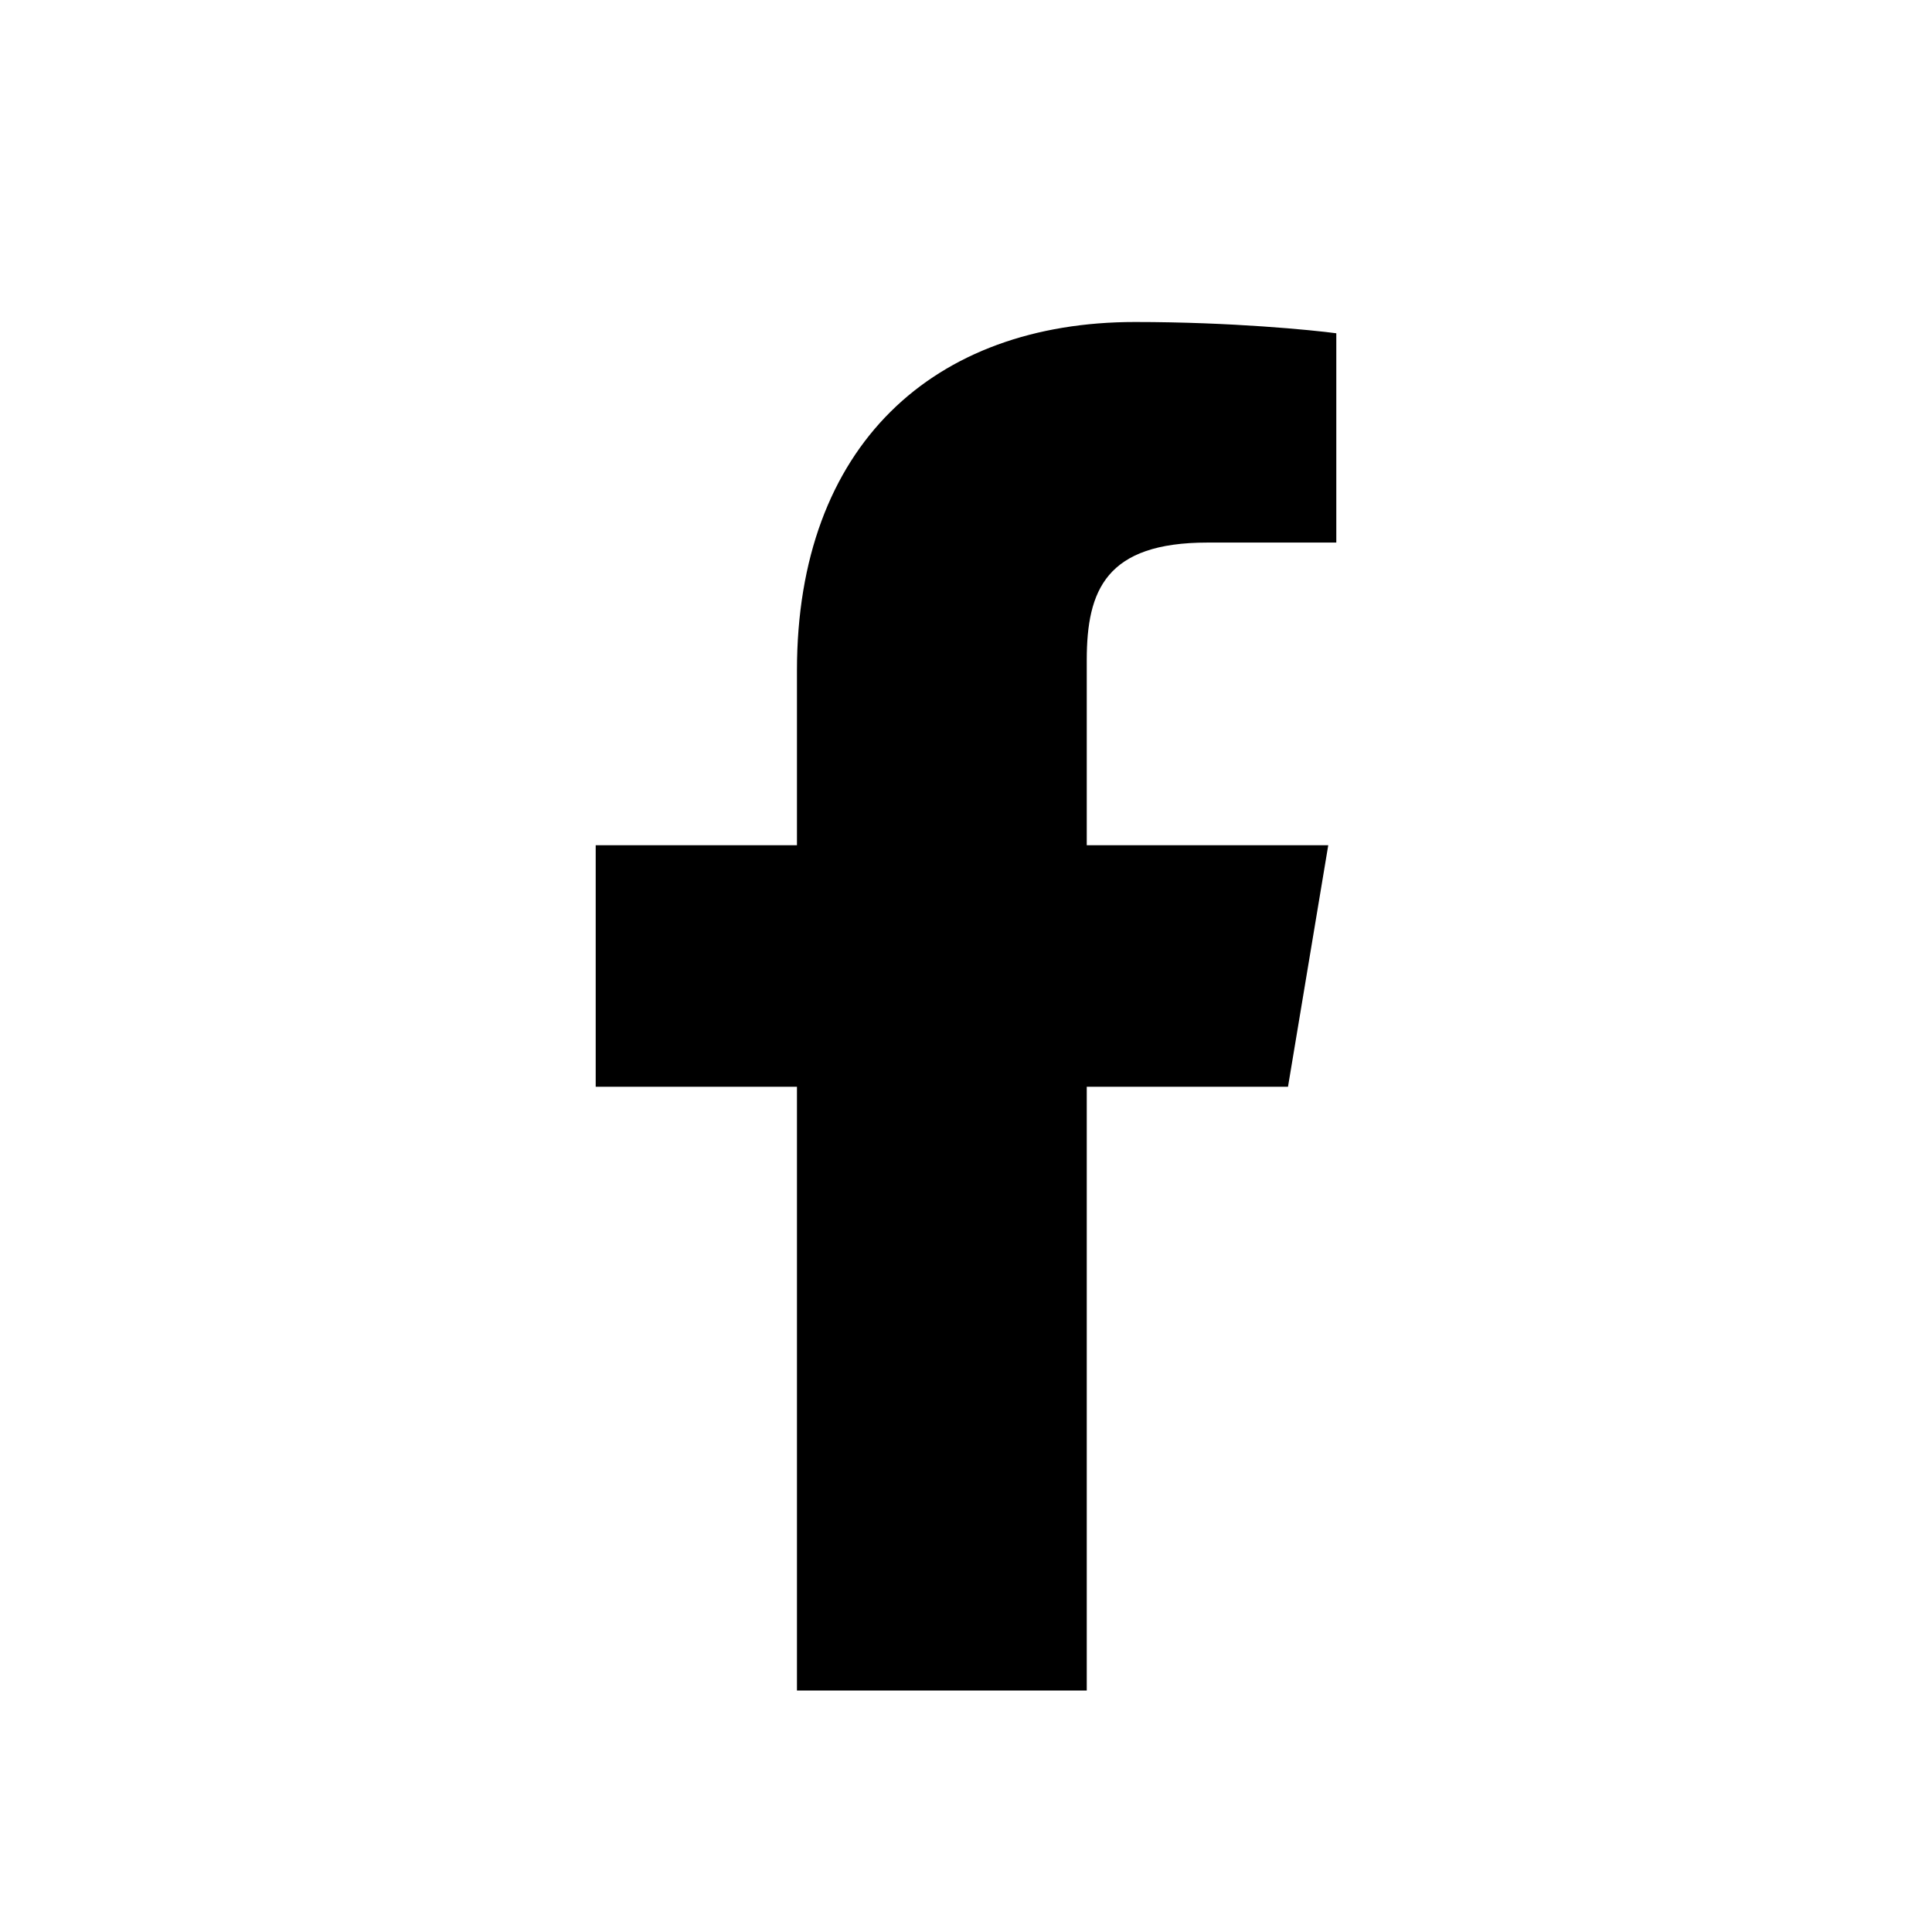
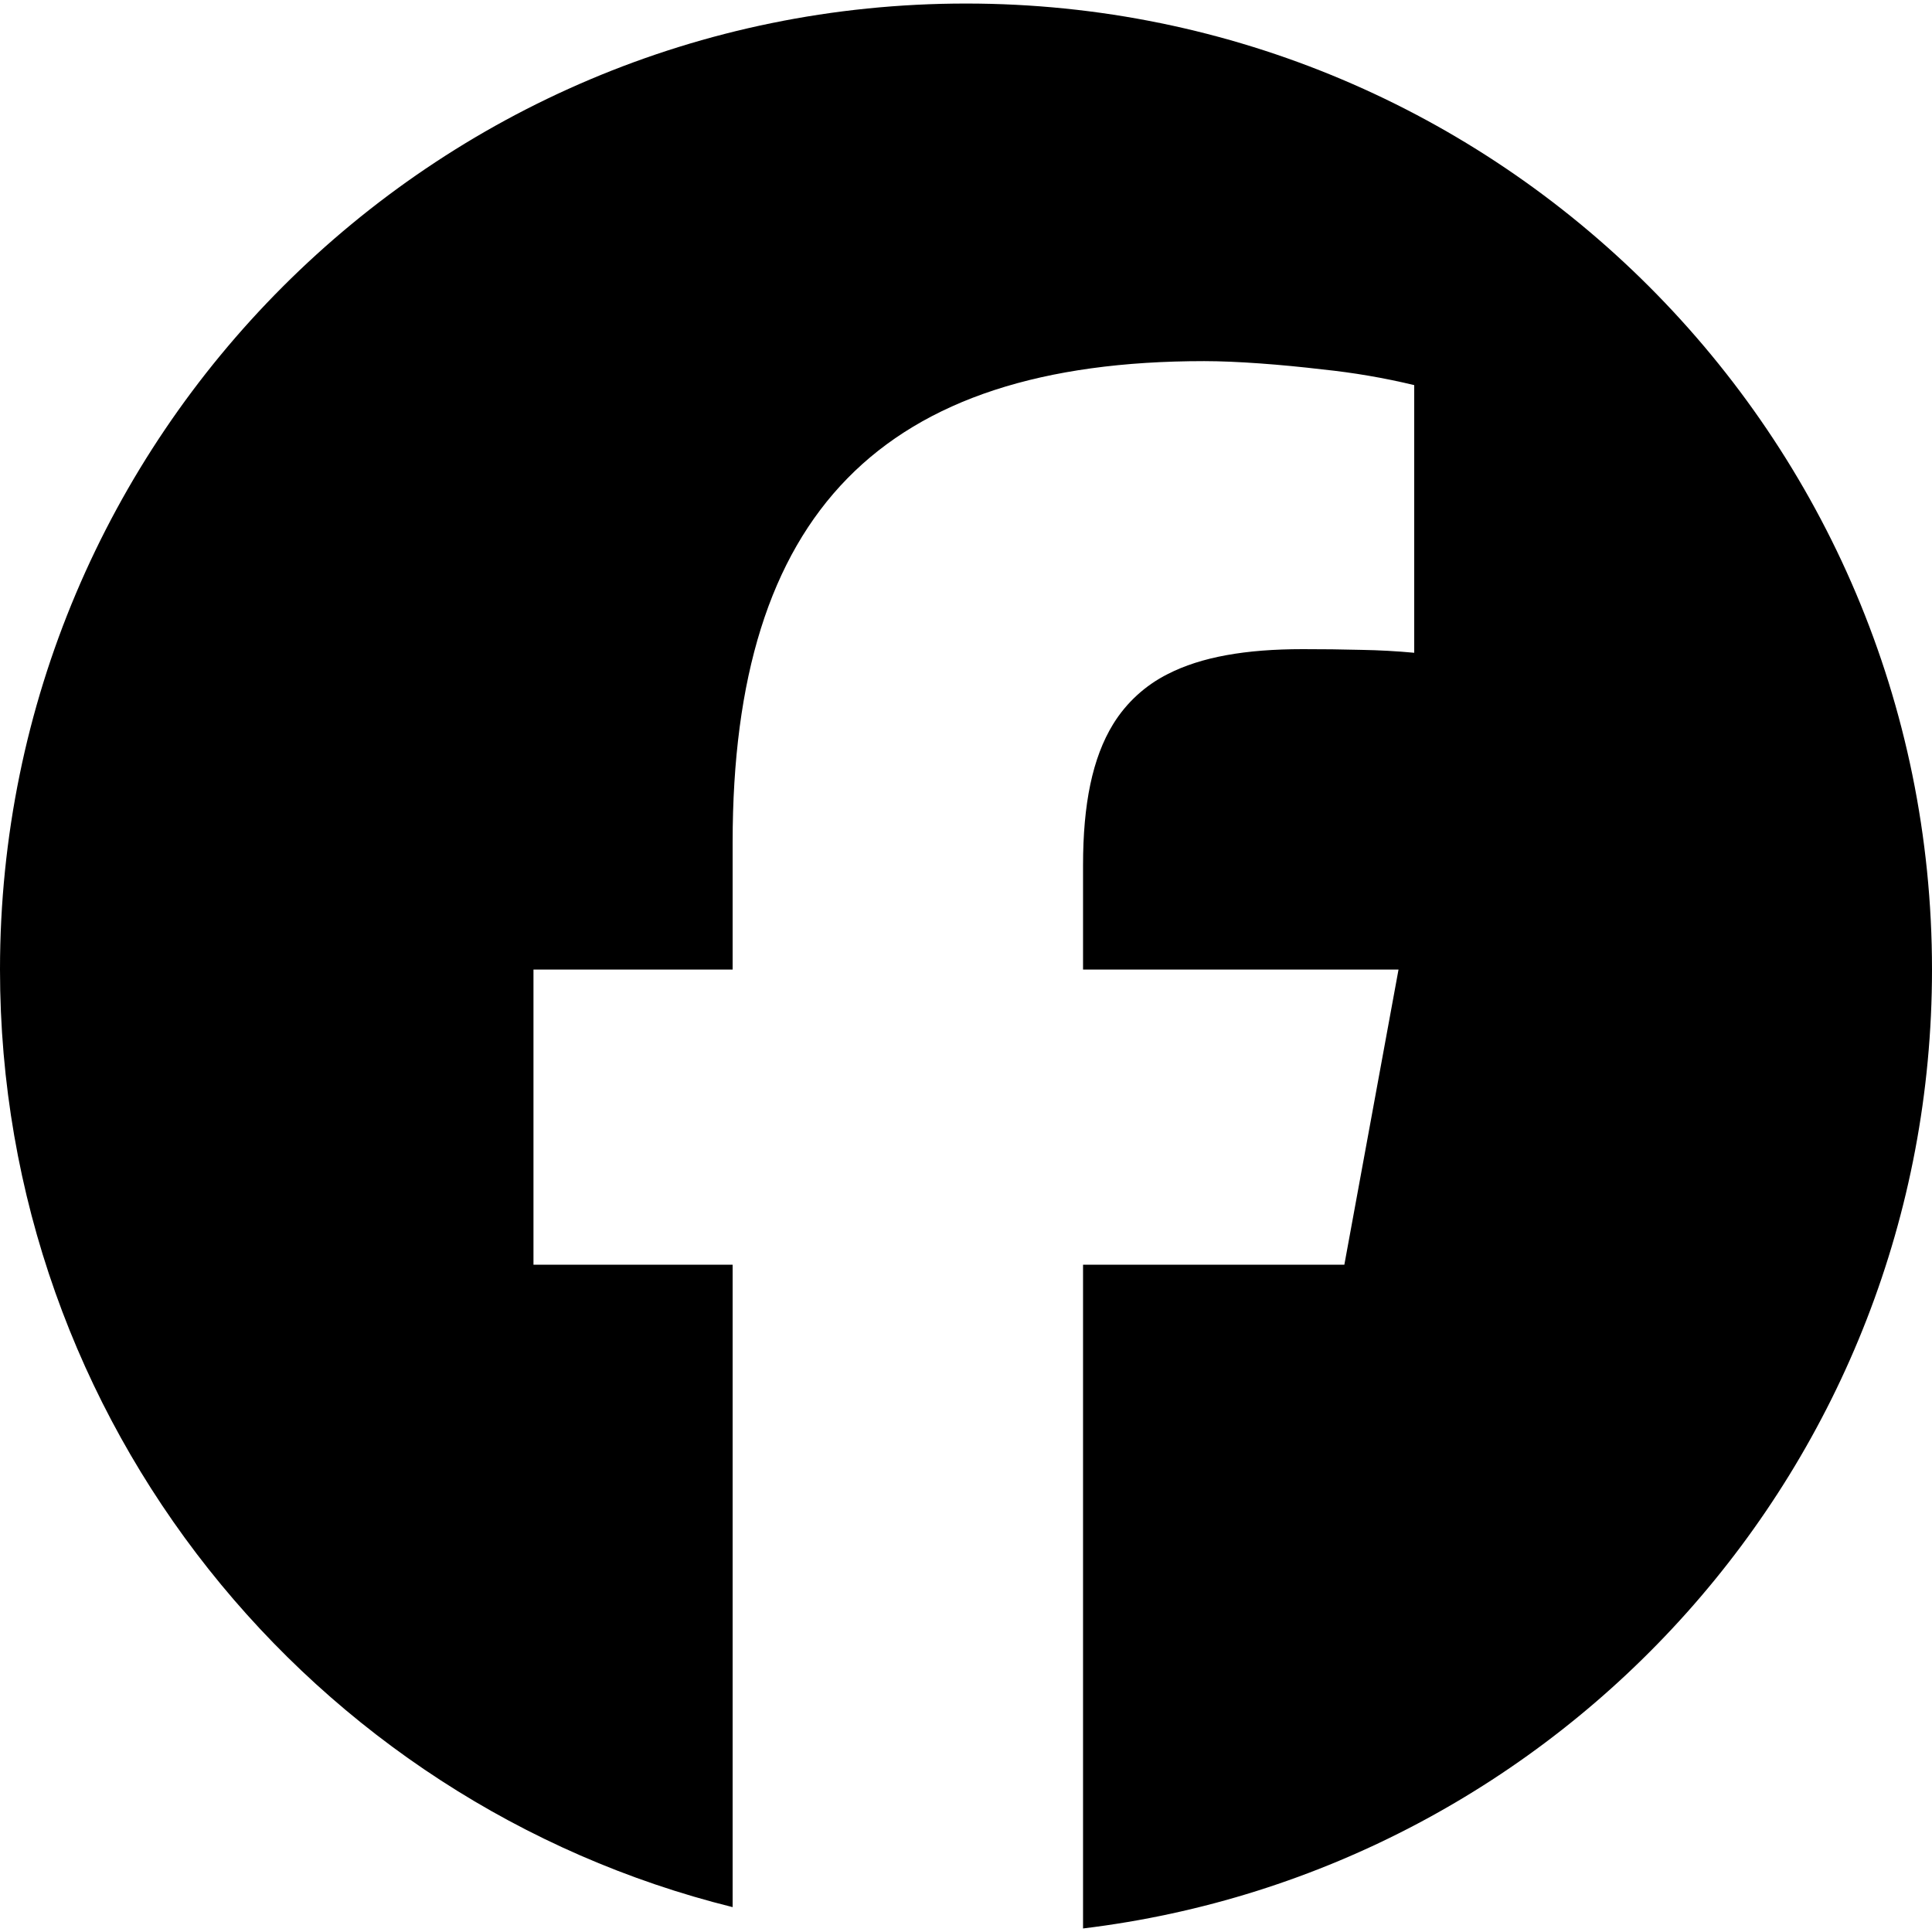
- <svg xmlns="http://www.w3.org/2000/svg" viewBox="0 0 24 24" fill="currentColor">
-   <path d="M13.5 21v-7.5H16l.5-3H13.5V8.2c0-.87.24-1.46 1.5-1.46H16.6V4.14C16.3 4.1 15.3 4 14.1 4c-2.5 0-4.2 1.53-4.2 4.33v2.17H7.4v3h2.5V21h3.6z" />
+ <svg xmlns="http://www.w3.org/2000/svg" role="img" viewBox="0 0 24 24" fill="currentColor">
+   <path d="M9.101 23.691v-7.98H6.627v-3.667h2.474v-1.58c0-4.085 1.848-5.978 5.858-5.978.401 0 .955.042 1.468.103a8.68 8.68 0 0 1 1.141.195v3.325a8.623 8.623 0 0 0-.653-.036 26.805 26.805 0 0 0-.733-.009c-.707 0-1.259.096-1.675.309a1.686 1.686 0 0 0-.679.622c-.258.42-.374.995-.374 1.752v1.297h3.919l-.386 2.103-.287 1.564h-3.246v8.245C19.396 23.238 24 18.179 24 12.044c0-6.627-5.373-12-12-12s-12 5.373-12 12c0 5.628 3.874 10.35 9.101 11.647Z" />
</svg>
